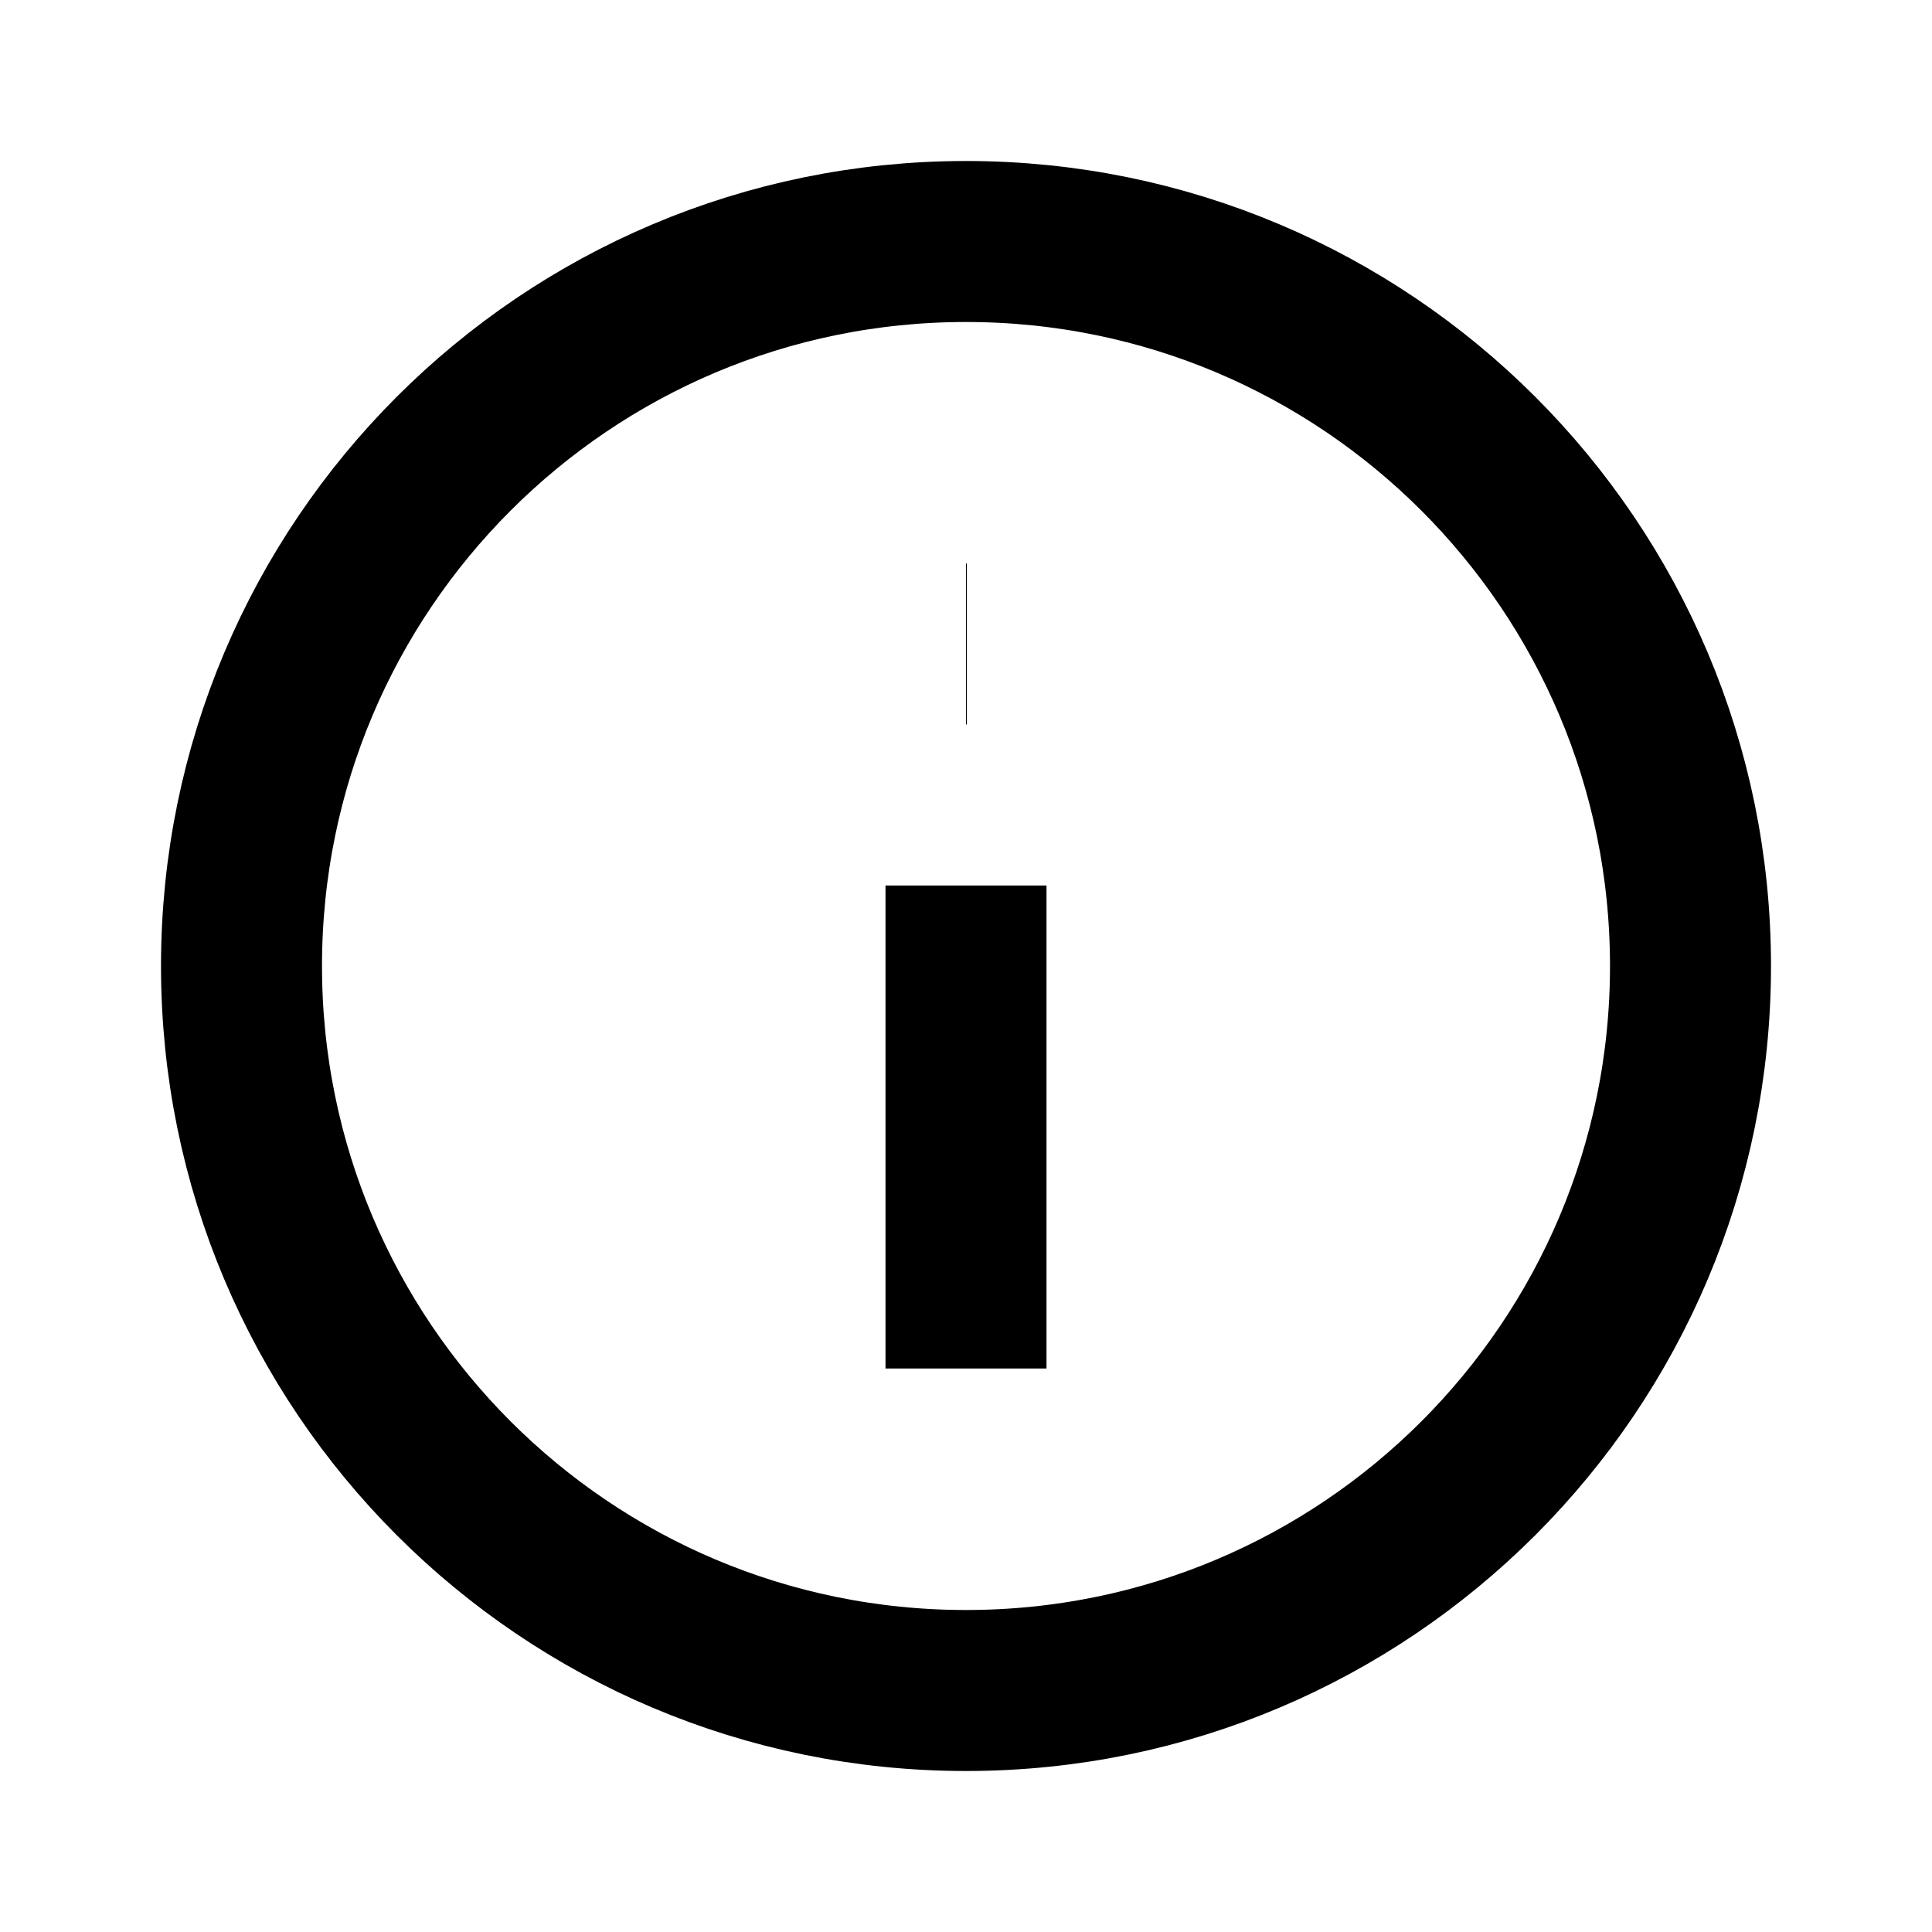
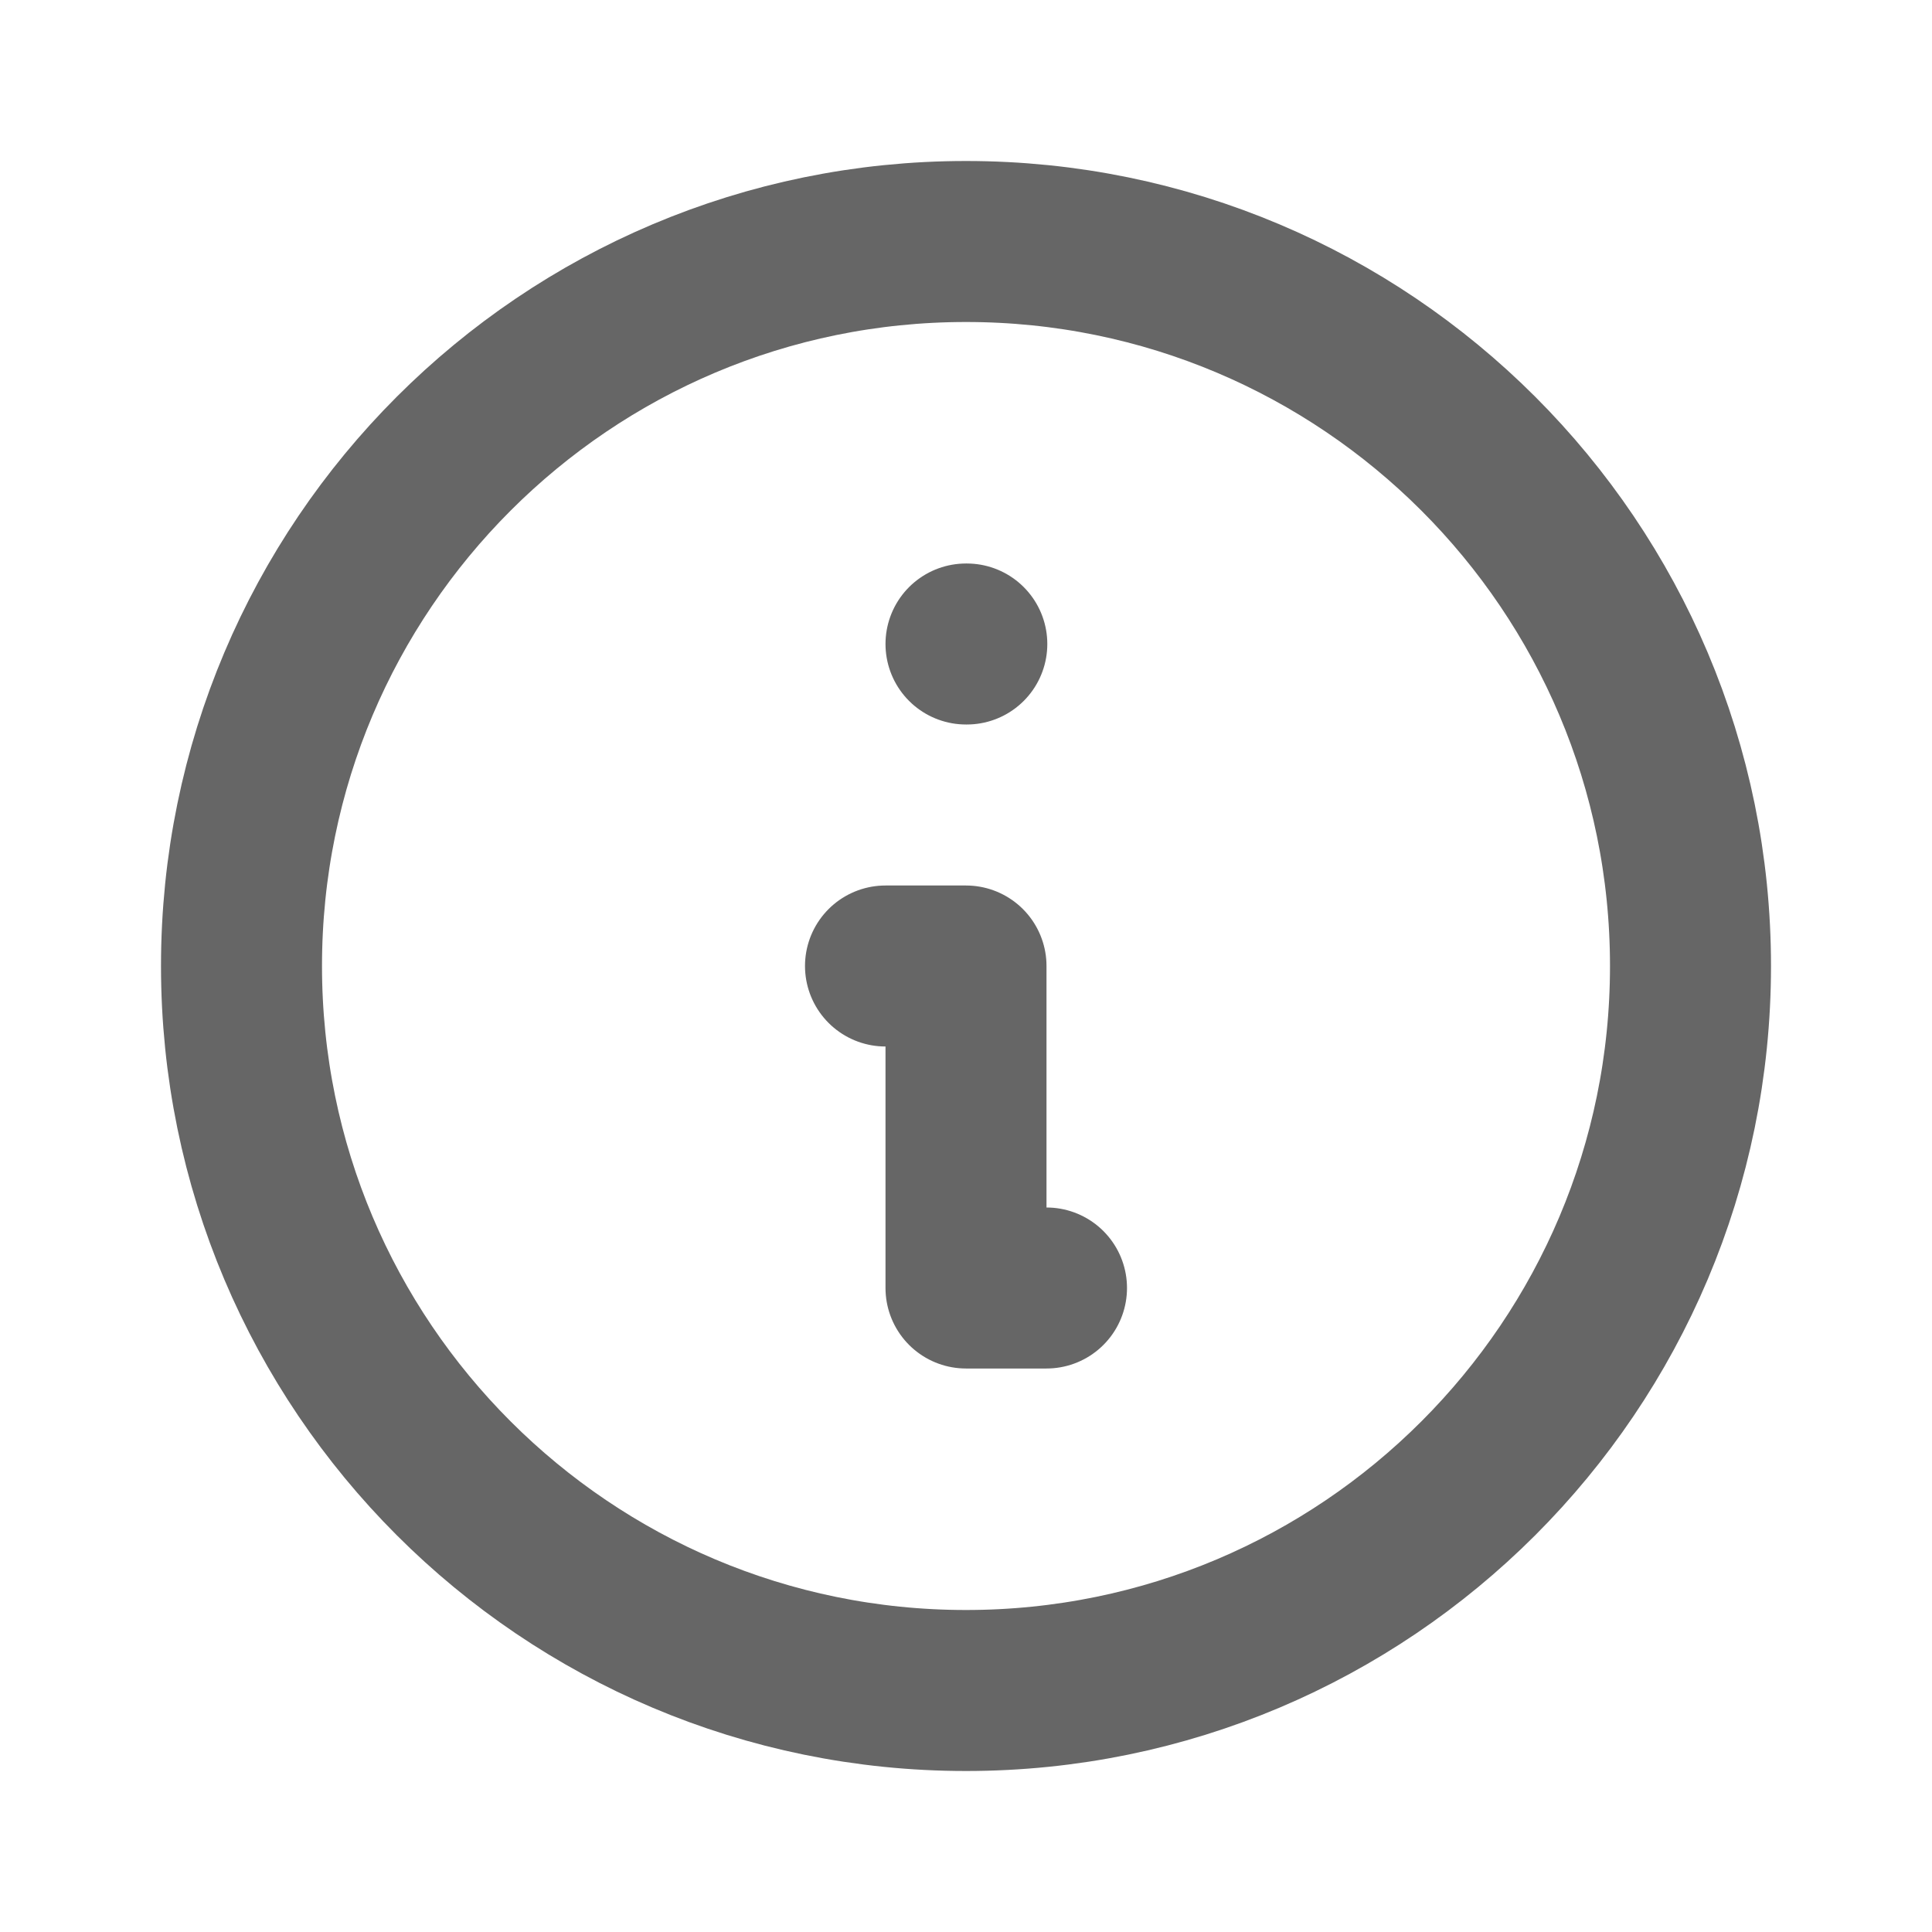
- <svg xmlns="http://www.w3.org/2000/svg" xmlns:ns1="http://schemas.android.com/apk/res/android" height="24" width="24">
-   <path ns1:strokeLineCap="round" ns1:strokeLineJoin="round" d="M12,21C16.971,21 21,16.971 21,12C21,7.029 16.971,3 12,3C7.029,3 3,7.029 3,12C3,16.971 7.029,21 12,21Z" fill="#000000" fill-opacity="0.0" stroke="#000000" stroke-width="2" />
-   <path ns1:strokeLineCap="round" ns1:strokeLineJoin="round" d="M12,8H12.01" fill="#000000" fill-opacity="0.0" stroke="#000000" stroke-width="2" />
-   <path ns1:strokeLineCap="round" ns1:strokeLineJoin="round" d="M11,12H12V16H13" fill="#000000" fill-opacity="0.0" stroke="#000000" stroke-width="2" />
+ <svg xmlns="http://www.w3.org/2000/svg" width="24" height="24" viewBox="0 0 24 24" fill="none">
+   <path d="M12 21C16.971 21 21 16.971 21 12C21 7.029 16.971 3 12 3C7.029 3 3 7.029 3 12C3 16.971 7.029 21 12 21Z" stroke="black" stroke-opacity="0.6" stroke-width="2" stroke-linecap="round" stroke-linejoin="round" />
+   <path d="M12 8H12.01" stroke="black" stroke-opacity="0.6" stroke-width="2" stroke-linecap="round" stroke-linejoin="round" />
+   <path d="M11 12H12V16H13" stroke="black" stroke-opacity="0.6" stroke-width="2" stroke-linecap="round" stroke-linejoin="round" />
</svg>
